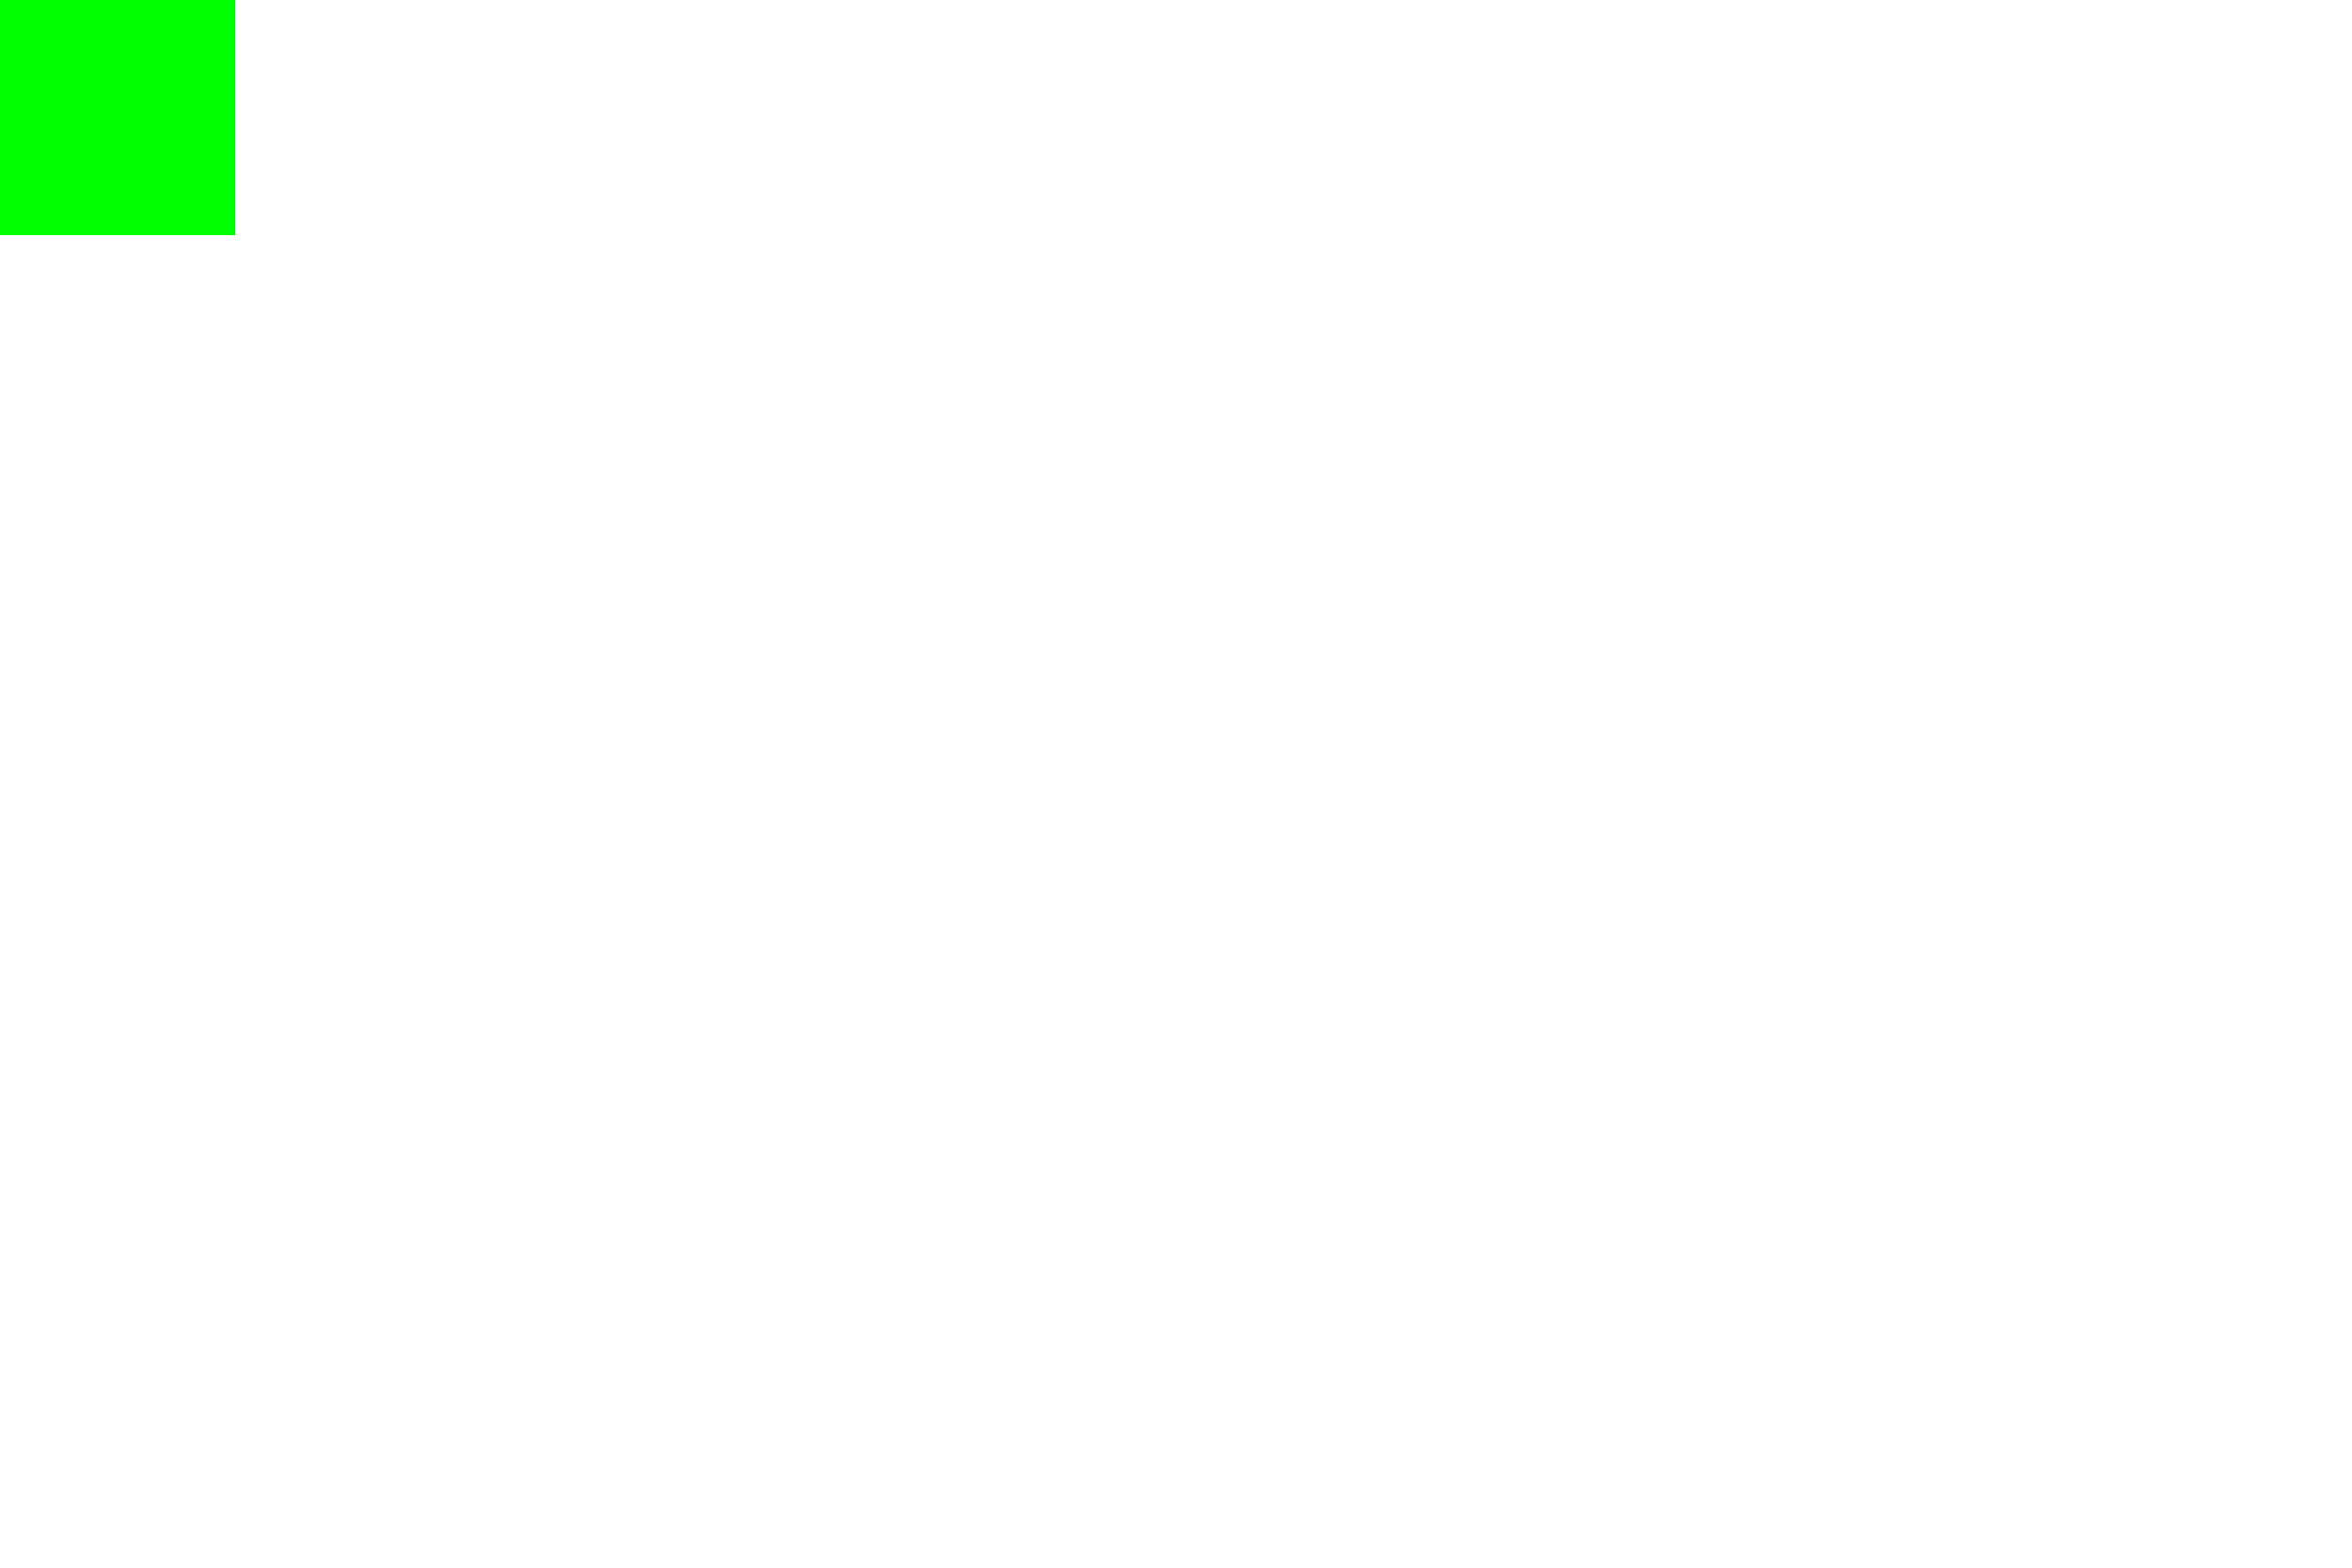
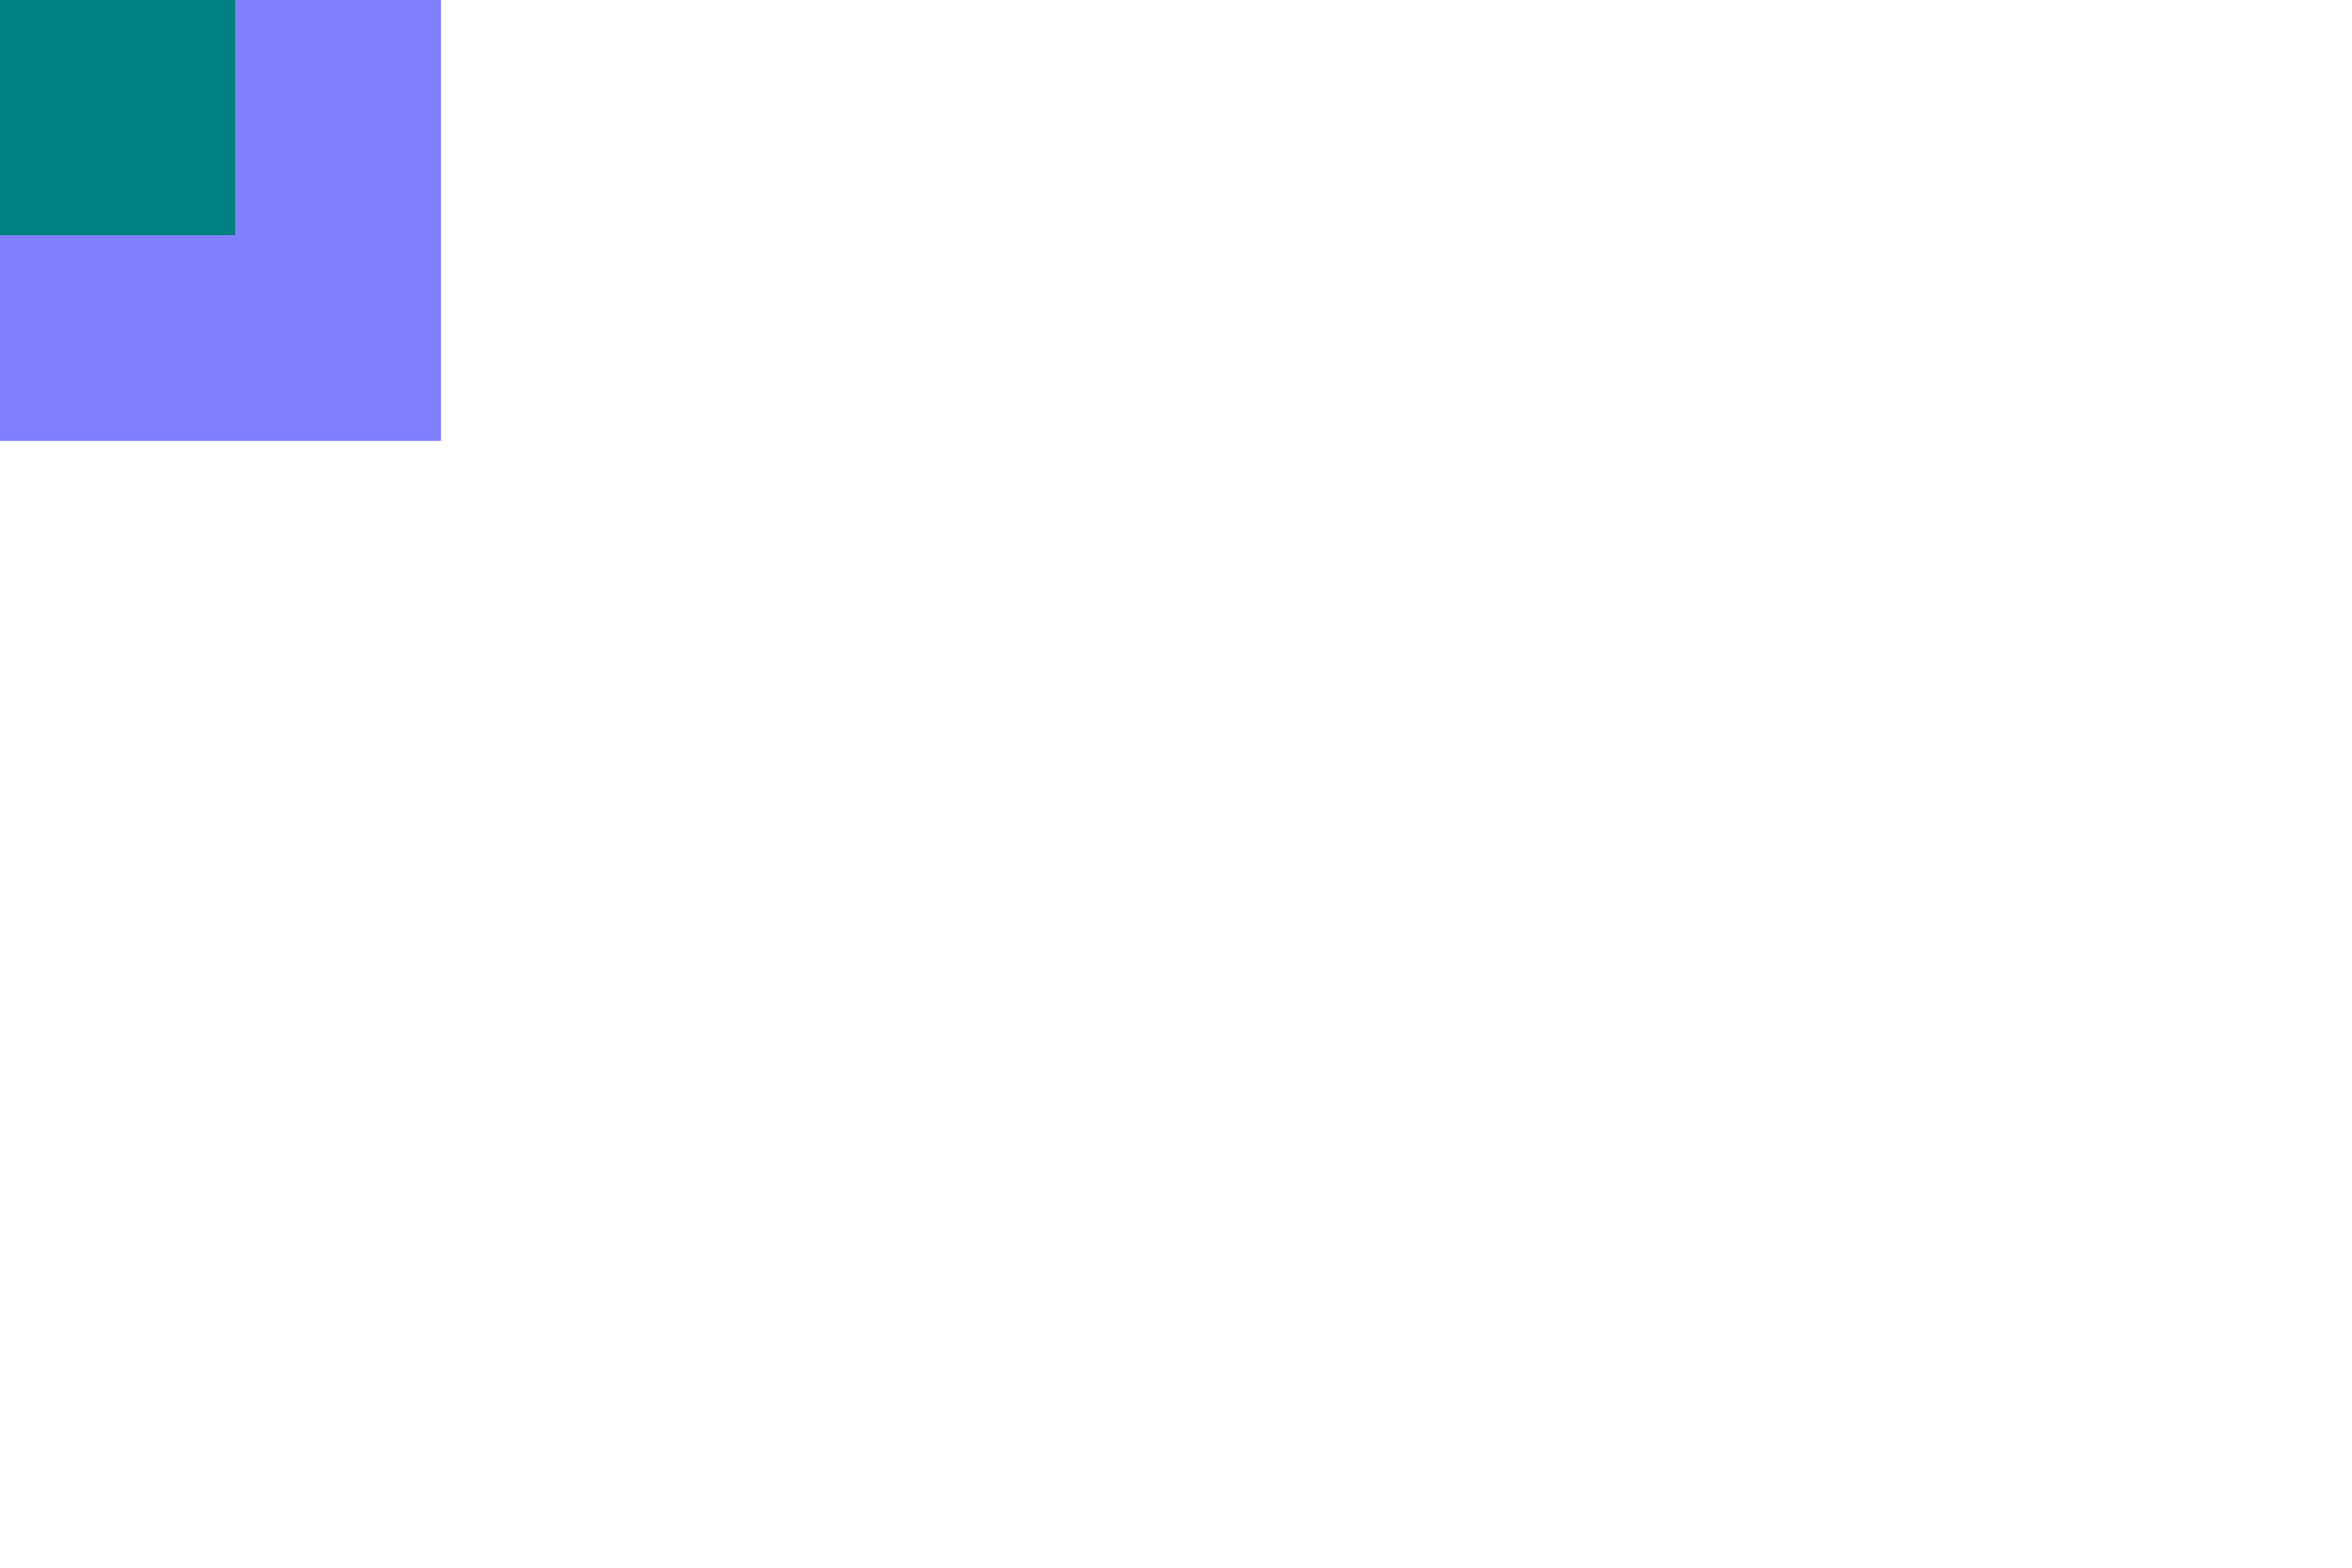
<svg xmlns="http://www.w3.org/2000/svg" version="1.0" width="480" height="320" id="svg2" style="display:inline">
  <defs id="defs4">
    </defs>
  <g style="display:none" id="ignored_layer" ignore="" />
  <g id="Ball" style="display:none">
    <rect phy_restitution="0.001" phy_friction="1.0" phy_density="0.2" isCircle="" y="0" x="0" height="15.5" width="15.5" id="Ball_MainBody" style="opacity:0.947;fill:#ff0000;stroke:#000000;stroke-width:0.5;stroke-miterlimit:4;stroke-opacity:1;stroke-dasharray:none" />
  </g>
  <g style="display:none" id="Car">
    <rect style="fill:#000080;stroke-width:1.048;stroke-miterlimit:4;stroke-dasharray:none;display:inline" id="CarMainBody" width="97.123" height="20.187" x="0" y="-0.185" phy_density="1" />
    <rect maxTorque="1500" motorSpeed="0" motorEnabled="" style="opacity:0.947;fill:#000080;fill-rule:nonzero;stroke:#000000;stroke-width:0.5;stroke-miterlimit:4;stroke-opacity:1;stroke-dasharray:none" id="boberJoint2" width="1" height="1" x="80.993" y="20.873" isRevoluteJoint="" body1="CarMainBody" body2="boberWheel2" />
    <rect maxTorque="1500" motorSpeed="0" motorEnabled="" body2="boberWheel1" body1="CarMainBody" isRevoluteJoint="" y="20.873" x="20.683" height="1" width="1" id="boberJoint1" style="opacity:0.947;fill:#000080;fill-rule:nonzero;stroke:#000000;stroke-width:0.5;stroke-miterlimit:4;stroke-opacity:1;stroke-dasharray:none" />
    <rect phy_restitution="0" phy_friction="1.0" style="opacity:0.947;fill:#ff0000;stroke:#000000;stroke-width:0.581;stroke-miterlimit:4;stroke-opacity:1;stroke-dasharray:none" id="boberWheel2" width="15.419" height="15.419" x="73.657" y="14.291" isCircle="" phy_density="1.0" />
    <rect phy_restitution="0.001" phy_friction="1.0" phy_density="1.0" isCircle="" y="14.068" x="13.378" height="15.61" width="15.61" id="boberWheel1" style="opacity:0.947;fill:#ff0000;stroke:#000000;stroke-width:0.39;stroke-miterlimit:4;stroke-opacity:1;stroke-dasharray:none" />
  </g>
  <g id="Bird" style="display:inline">
-     <rect style="fill:#00ff00;stroke:none" id="BirdMainBody" width="48" height="48" x="0" y="0" isCircle="" phy_density="0.5" phy_friction="0" phy_restitution="0" initClipFile="clip_icarus_idle.plist" initFrameAnim="icarus_flying" />
+     <rect style="fill:#00ff00;stroke:none" id="BirdMainBody" width="48" height="48" x="0" y="0" isCircle="" phy_density="0.5" phy_friction="0" phy_restitution="0" initClipFile="clip_icarus_idle.plist" initFrameAnim="icarus_flying" minSpeedX="3" minSpeedY="-40" maxSpeed="60" />
  </g>
  <g id="Bomb" style="display:none">
    <rect initFrameAnim="bomb" initClipFile="clip_bomb.plist" phy_restitution="0" phy_friction="0" phy_density="0.1" isCircle="" y="0" x="0" height="32" width="32" id="rect6831-0" style="opacity:0.5;fill:#0000ff;stroke:none;display:inline" gameObjectClass="Bomb" />
  </g>
  <g id="Feather" style="display:none">
    <rect initFrameAnim="feather" initClipFile="clip_feather.plist" phy_restitution="0" phy_friction="0" phy_density="0.1" isCircle="" y="0" x="0" height="32" width="32" id="rect6831" style="opacity:0.5;fill:#0000ff;stroke:none;display:inline" gameObjectClass="Feather" />
  </g>
  <g id="Remedy" style="display:none">
    <rect gameObjectClass="Remedy" style="opacity:0.5;fill:#0000ff;stroke:none;display:inline" id="rect4250" width="32" height="32" x="0" y="0" isCircle="" phy_density="0.1" phy_friction="0" phy_restitution="0" initClipFile="clip_remedy.plist" initFrameAnim="remedy" />
  </g>
-   <g id="Chick" style="display:none">
-     <rect gameObjectClass="Chick" style="opacity:0.5;fill:#0000ff;stroke:none;display:inline" id="rect4250-7" width="90" height="90" x="0" y="0" isCircle="" phy_density="0.1" phy_friction="0" phy_restitution="0" initClipFile="clip_chick.plist" initFrameAnim="chick" />
+   <g id="Chick" style="display:inline">
+     <rect gameObjectClass="Chick" style="opacity:0.5;fill:#0000ff;stroke:none;display:inline" id="rect4250-7" width="90" height="90" x="0" y="0" isCircle="" phy_density="0.1" phy_friction="0" phy_restitution="0" initClipFile="clip_chick.plist" initFrameAnim="chick" heroSpeedGain="8" />
  </g>
  <g id="Hen" style="display:none">
    <rect gameObjectClass="Hen" style="opacity:0.5;fill:#0000ff;stroke:none;display:inline" id="rect4250-7-9" width="128" height="128" x="0" y="0" isCircle="" phy_density="0.1" phy_friction="0" phy_restitution="0" initClipFile="clip_hen.plist" initFrameAnim="hen" />
  </g>
</svg>
